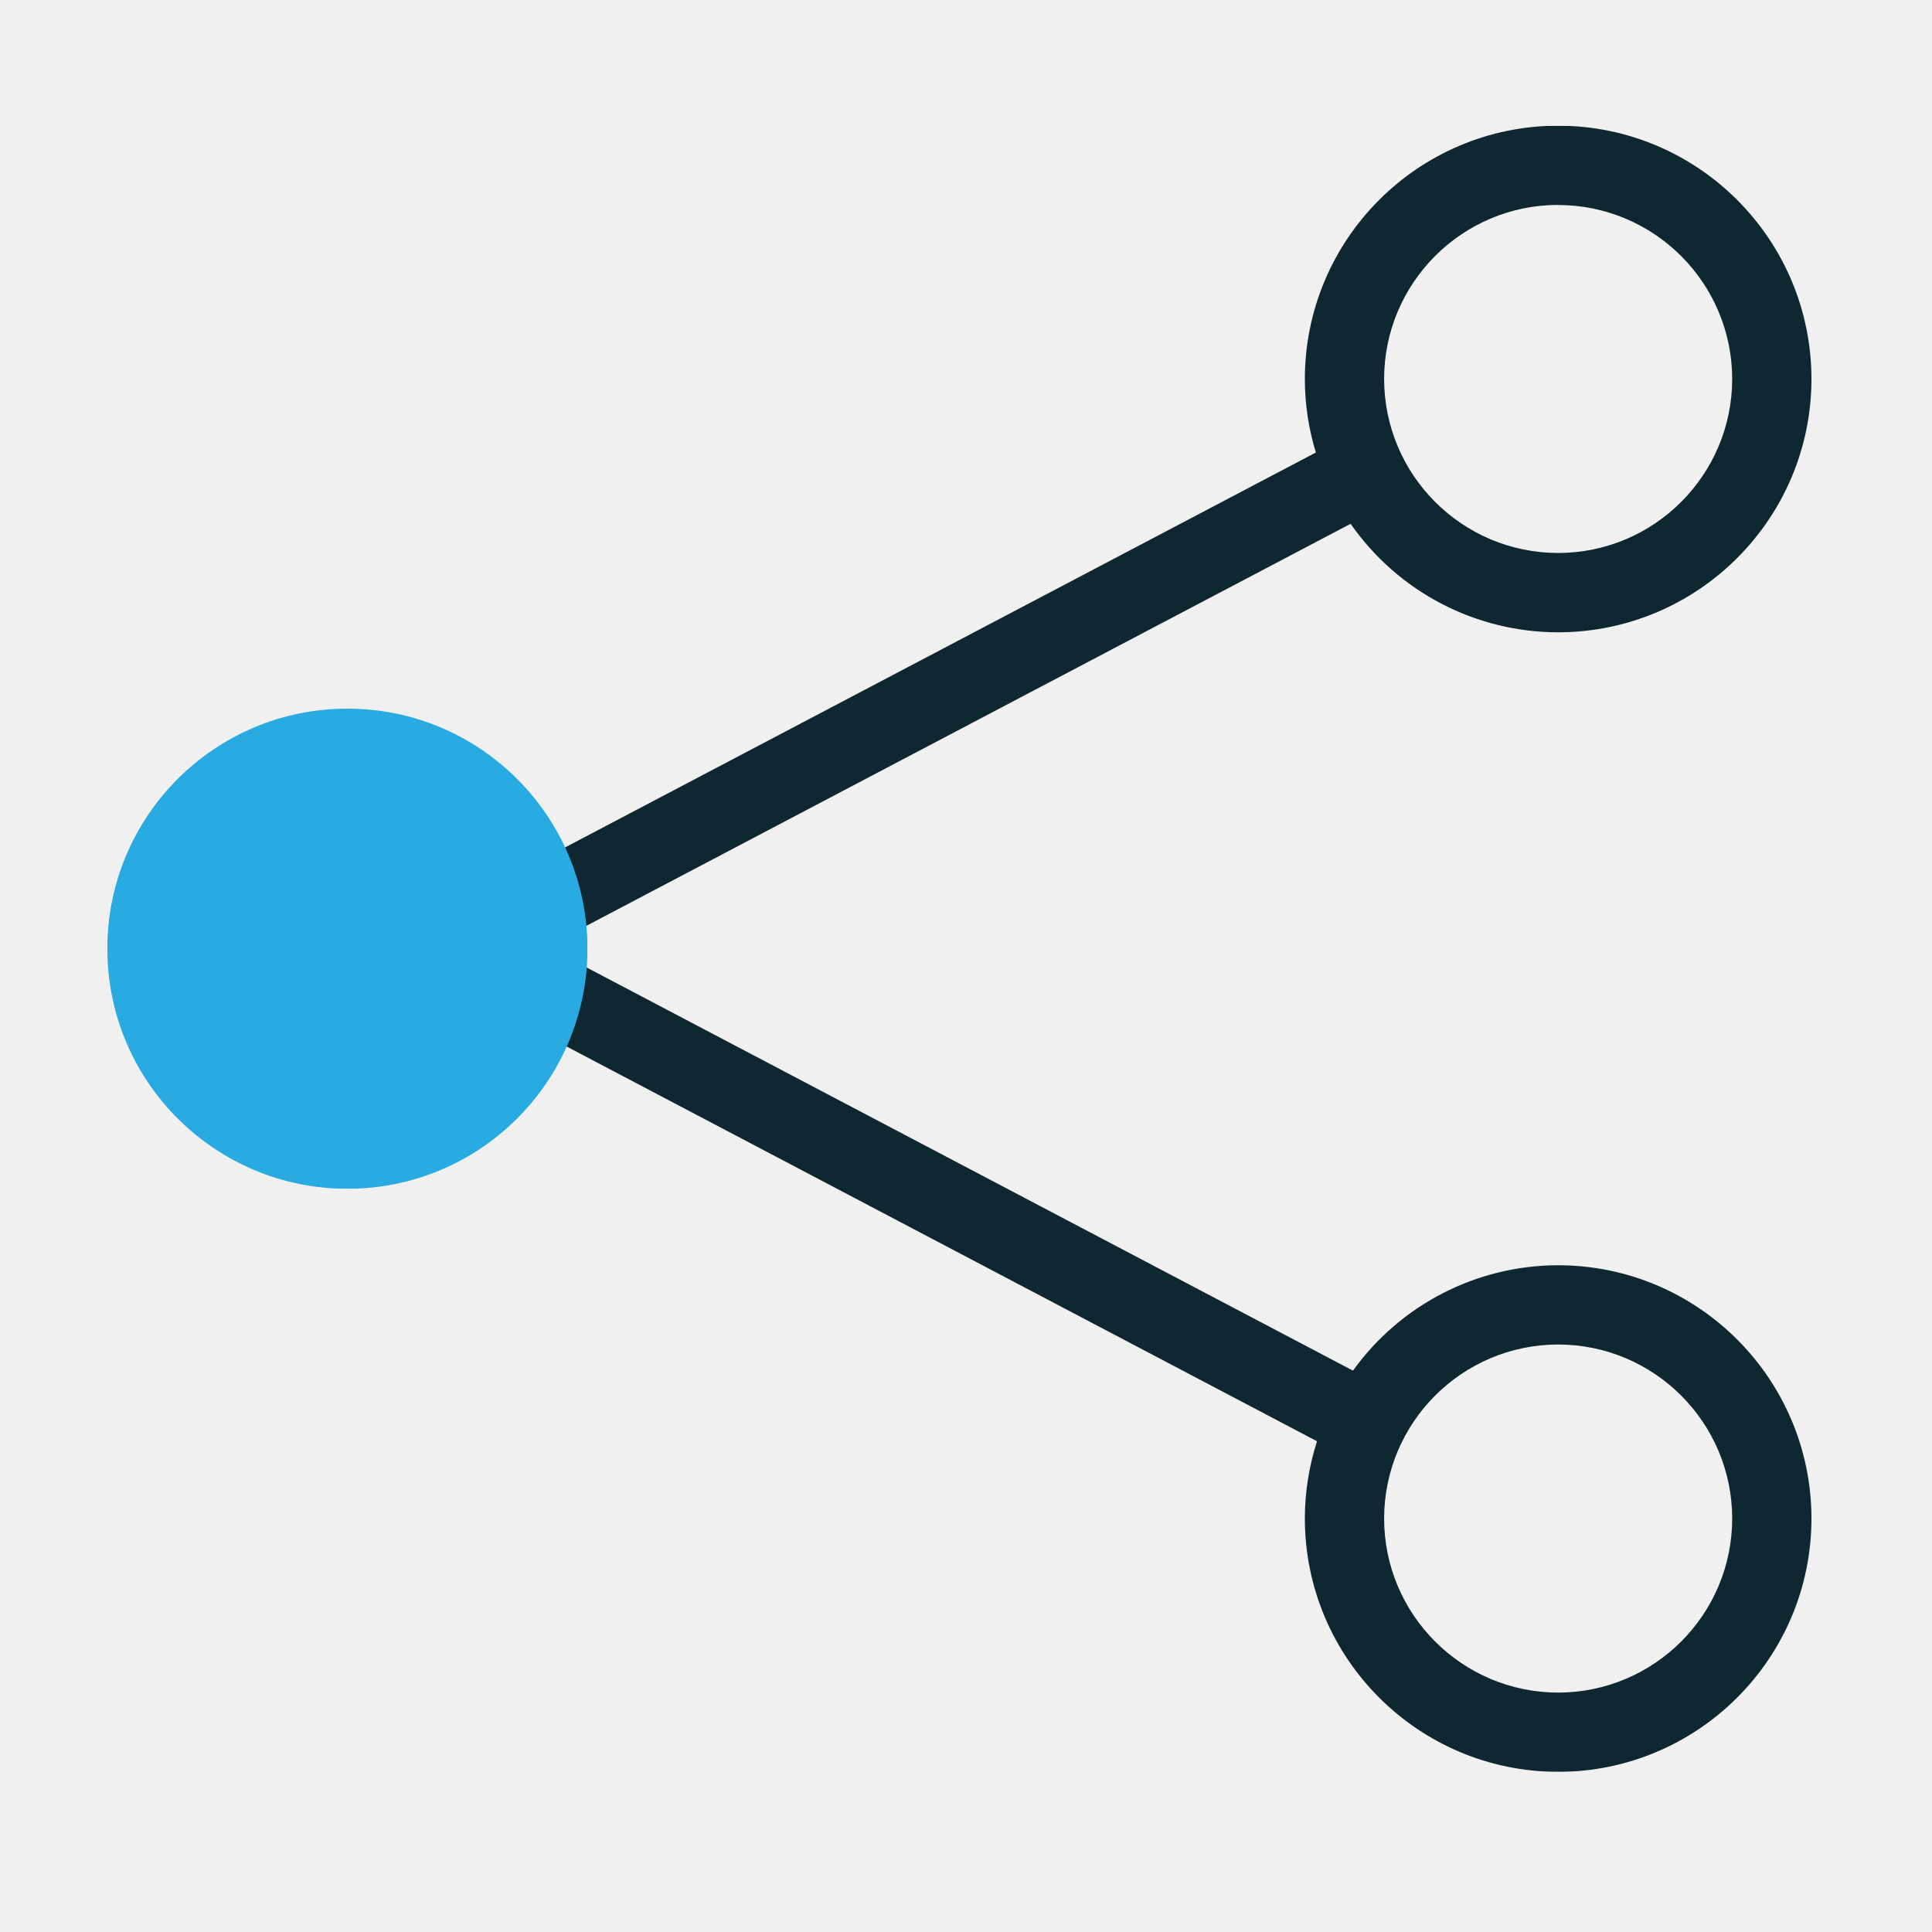
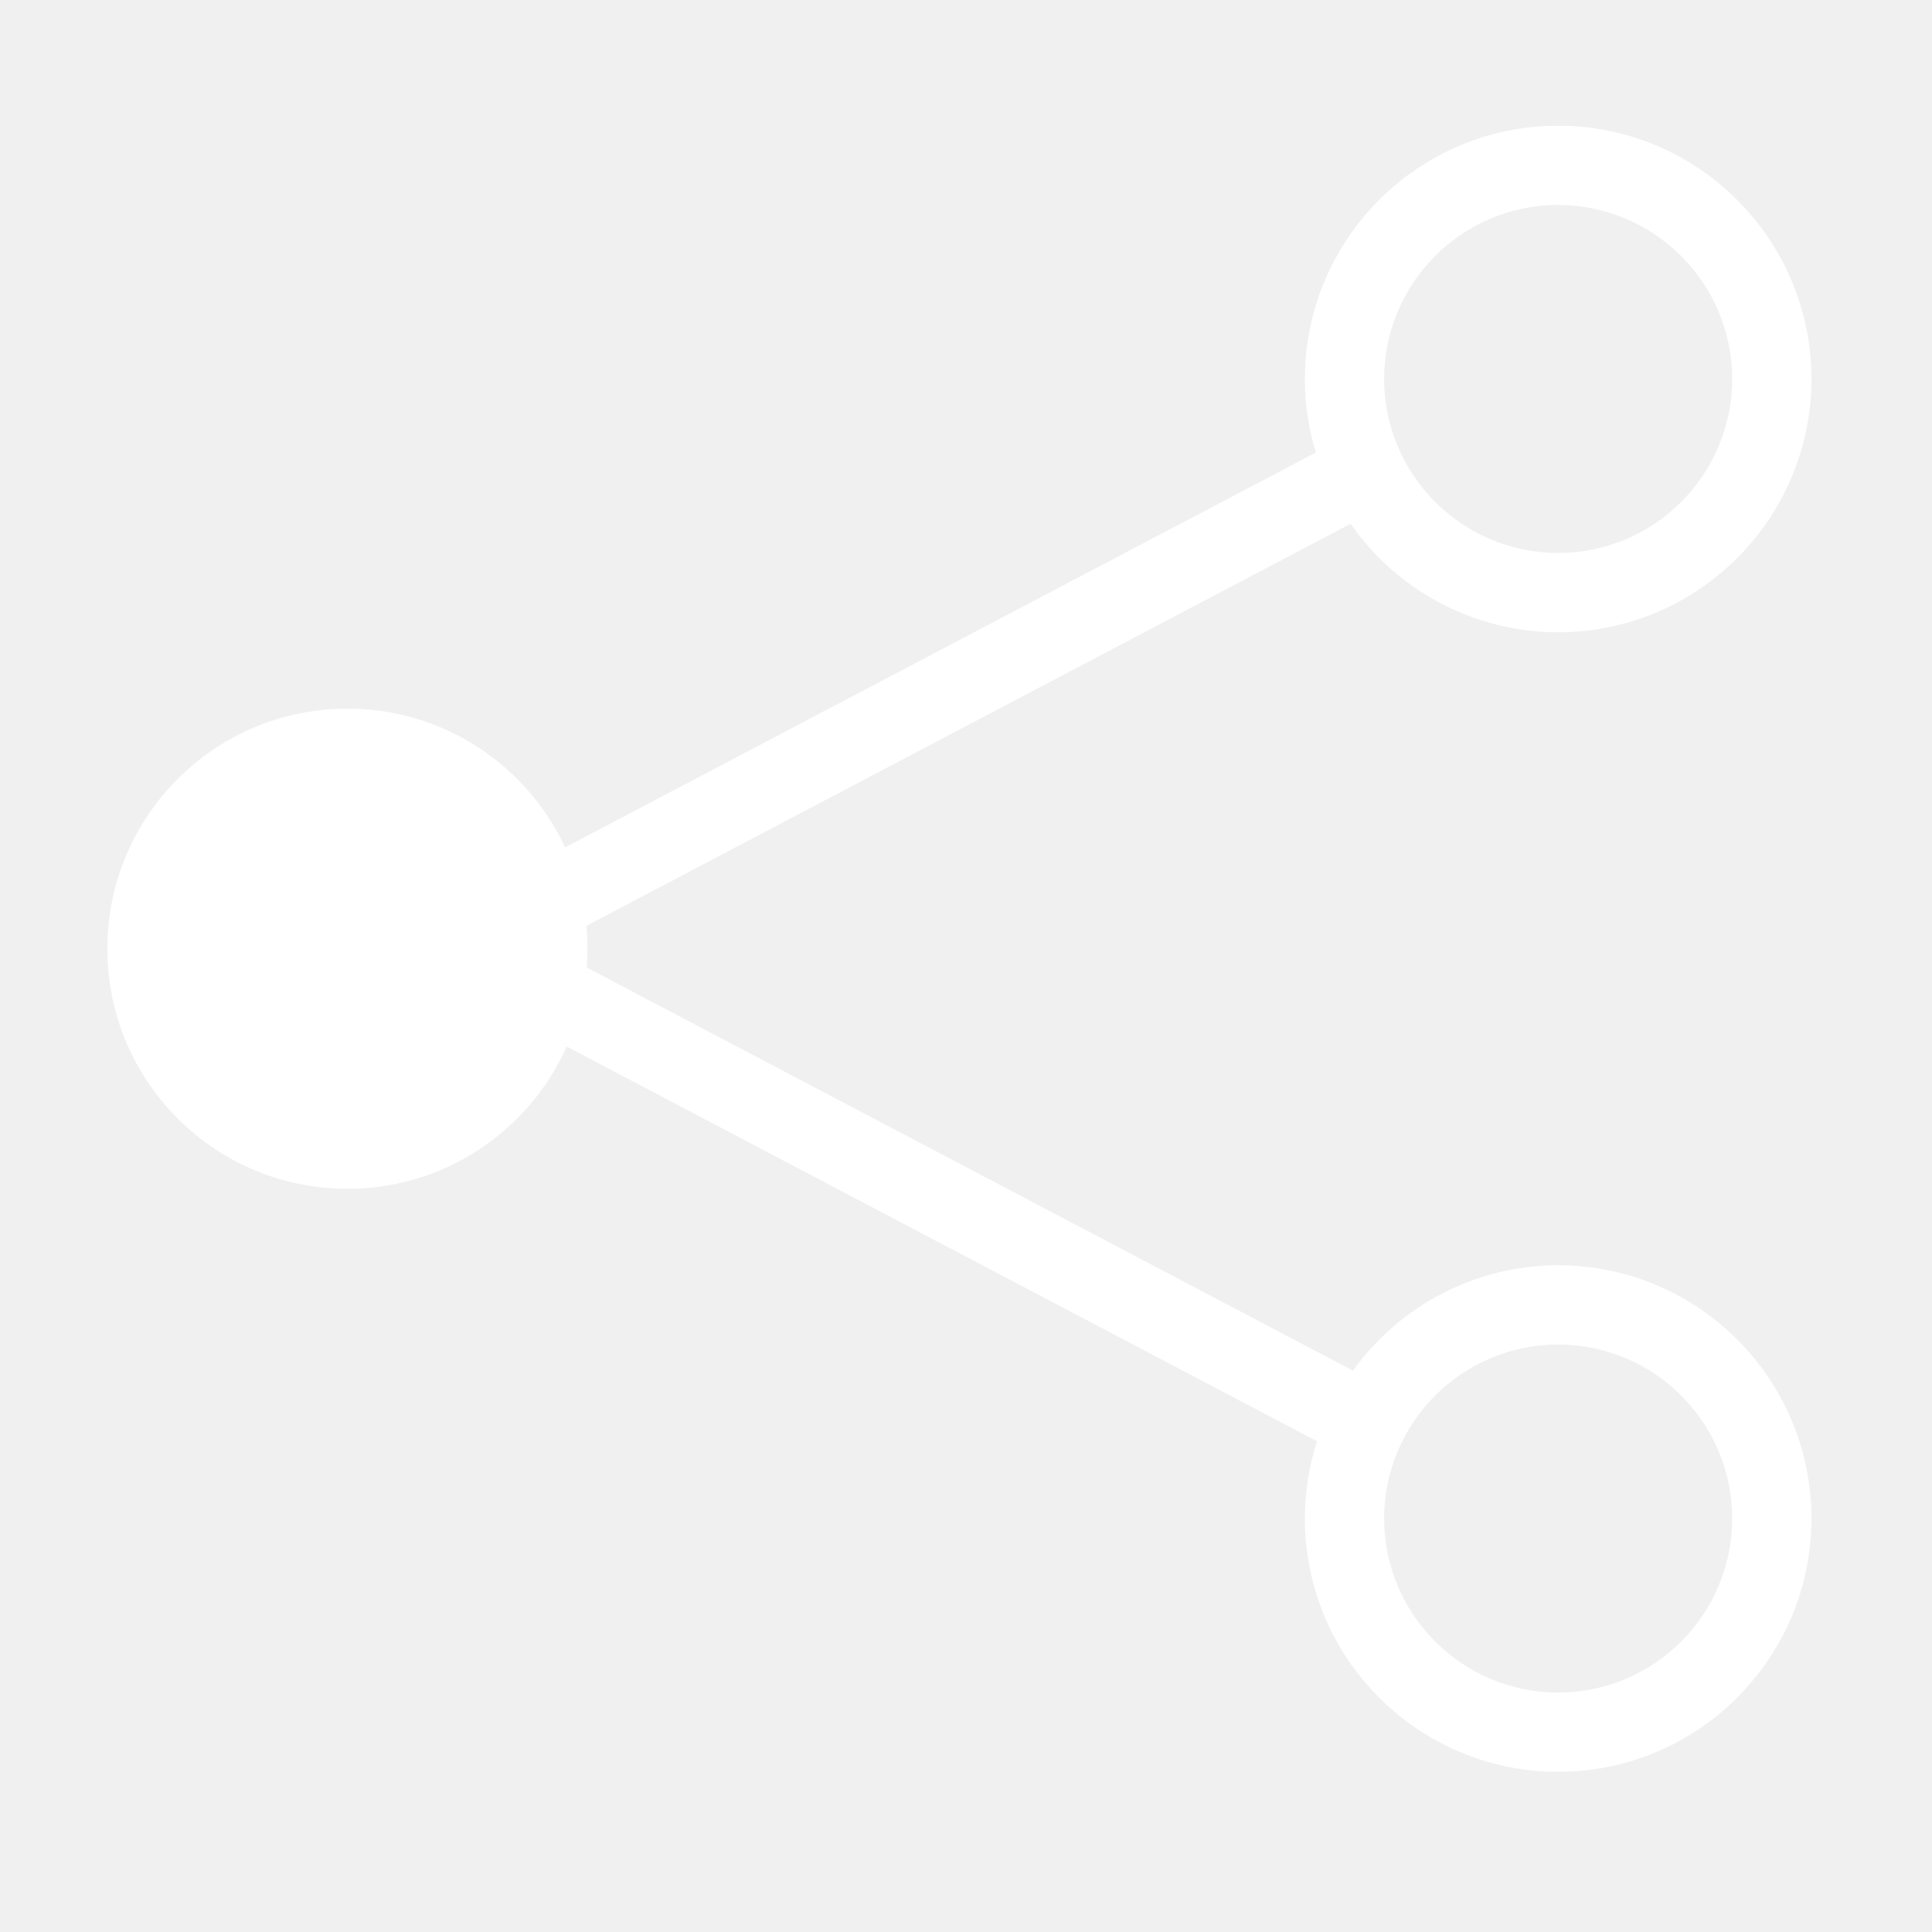
<svg xmlns="http://www.w3.org/2000/svg" xmlns:xlink="http://www.w3.org/1999/xlink" width="36" height="36" viewBox="0 0 36 36">
  <defs>
    <path id="a" d="M.118.143h23.759v15.119H.118z" />
    <path id="c" d="M.098.343h23.779V15.39H.098z" />
    <path id="e" d="M0 .375h8.947v8.947H0z" />
  </defs>
  <g fill="none" fill-rule="evenodd">
    <g transform="translate(9.877 17.754)">
      <mask id="b" fill="#fff">
        <use xlink:href="#a" />
      </mask>
-       <path fill="#0F2731" d="M19.157 13.785a3.247 3.247 0 0 1-3.243-3.243 3.247 3.247 0 0 1 3.243-3.243 3.247 3.247 0 0 1 3.243 3.243 3.247 3.247 0 0 1-3.243 3.243m0-7.963a4.713 4.713 0 0 0-3.823 1.964L.806.143.118 1.45l14.546 7.652a4.701 4.701 0 0 0-.227 1.44 4.725 4.725 0 0 0 4.72 4.72 4.725 4.725 0 0 0 4.72-4.72 4.725 4.725 0 0 0-4.72-4.72" mask="url(#b)" />
+       <path fill="#fff" d="M19.157 13.785a3.247 3.247 0 0 1-3.243-3.243 3.247 3.247 0 0 1 3.243-3.243 3.247 3.247 0 0 1 3.243 3.243 3.247 3.247 0 0 1-3.243 3.243m0-7.963a4.713 4.713 0 0 0-3.823 1.964L.806.143.118 1.45l14.546 7.652a4.701 4.701 0 0 0-.227 1.44 4.725 4.725 0 0 0 4.72 4.72 4.725 4.725 0 0 0 4.72-4.72 4.725 4.725 0 0 0-4.72-4.72" mask="url(#b)" />
    </g>
    <g transform="translate(9.877 2)">
      <mask id="d" fill="#fff">
        <use xlink:href="#c" />
      </mask>
-       <path fill="#0F2731" d="M19.157 1.82A3.247 3.247 0 0 1 22.4 5.061a3.247 3.247 0 0 1-3.243 3.243 3.247 3.247 0 0 1-3.243-3.243 3.247 3.247 0 0 1 3.243-3.243zM.786 15.39L15.29 7.76a4.714 4.714 0 0 0 3.867 2.022 4.725 4.725 0 0 0 4.72-4.72 4.725 4.725 0 0 0-4.72-4.72 4.725 4.725 0 0 0-4.72 4.72c0 .477.073.936.205 1.37L.098 14.082l.688 1.308z" mask="url(#d)" />
+       <path fill="#fff" d="M19.157 1.82A3.247 3.247 0 0 1 22.4 5.061a3.247 3.247 0 0 1-3.243 3.243 3.247 3.247 0 0 1-3.243-3.243 3.247 3.247 0 0 1 3.243-3.243zM.786 15.39L15.29 7.76a4.714 4.714 0 0 0 3.867 2.022 4.725 4.725 0 0 0 4.72-4.72 4.725 4.725 0 0 0-4.72-4.72 4.725 4.725 0 0 0-4.72 4.72c0 .477.073.936.205 1.37L.098 14.082l.688 1.308z" mask="url(#d)" />
    </g>
    <g transform="translate(2 12.83)">
      <mask id="f" fill="#fff">
        <use xlink:href="#e" />
      </mask>
-       <path fill="#29ABE2" d="M8.947 4.848a4.473 4.473 0 1 1-8.947 0 4.473 4.473 0 0 1 8.947 0" mask="url(#f)" />
+       <path fill="#fff" d="M8.947 4.848a4.473 4.473 0 1 1-8.947 0 4.473 4.473 0 0 1 8.947 0" mask="url(#f)" />
    </g>
  </g>
</svg>
